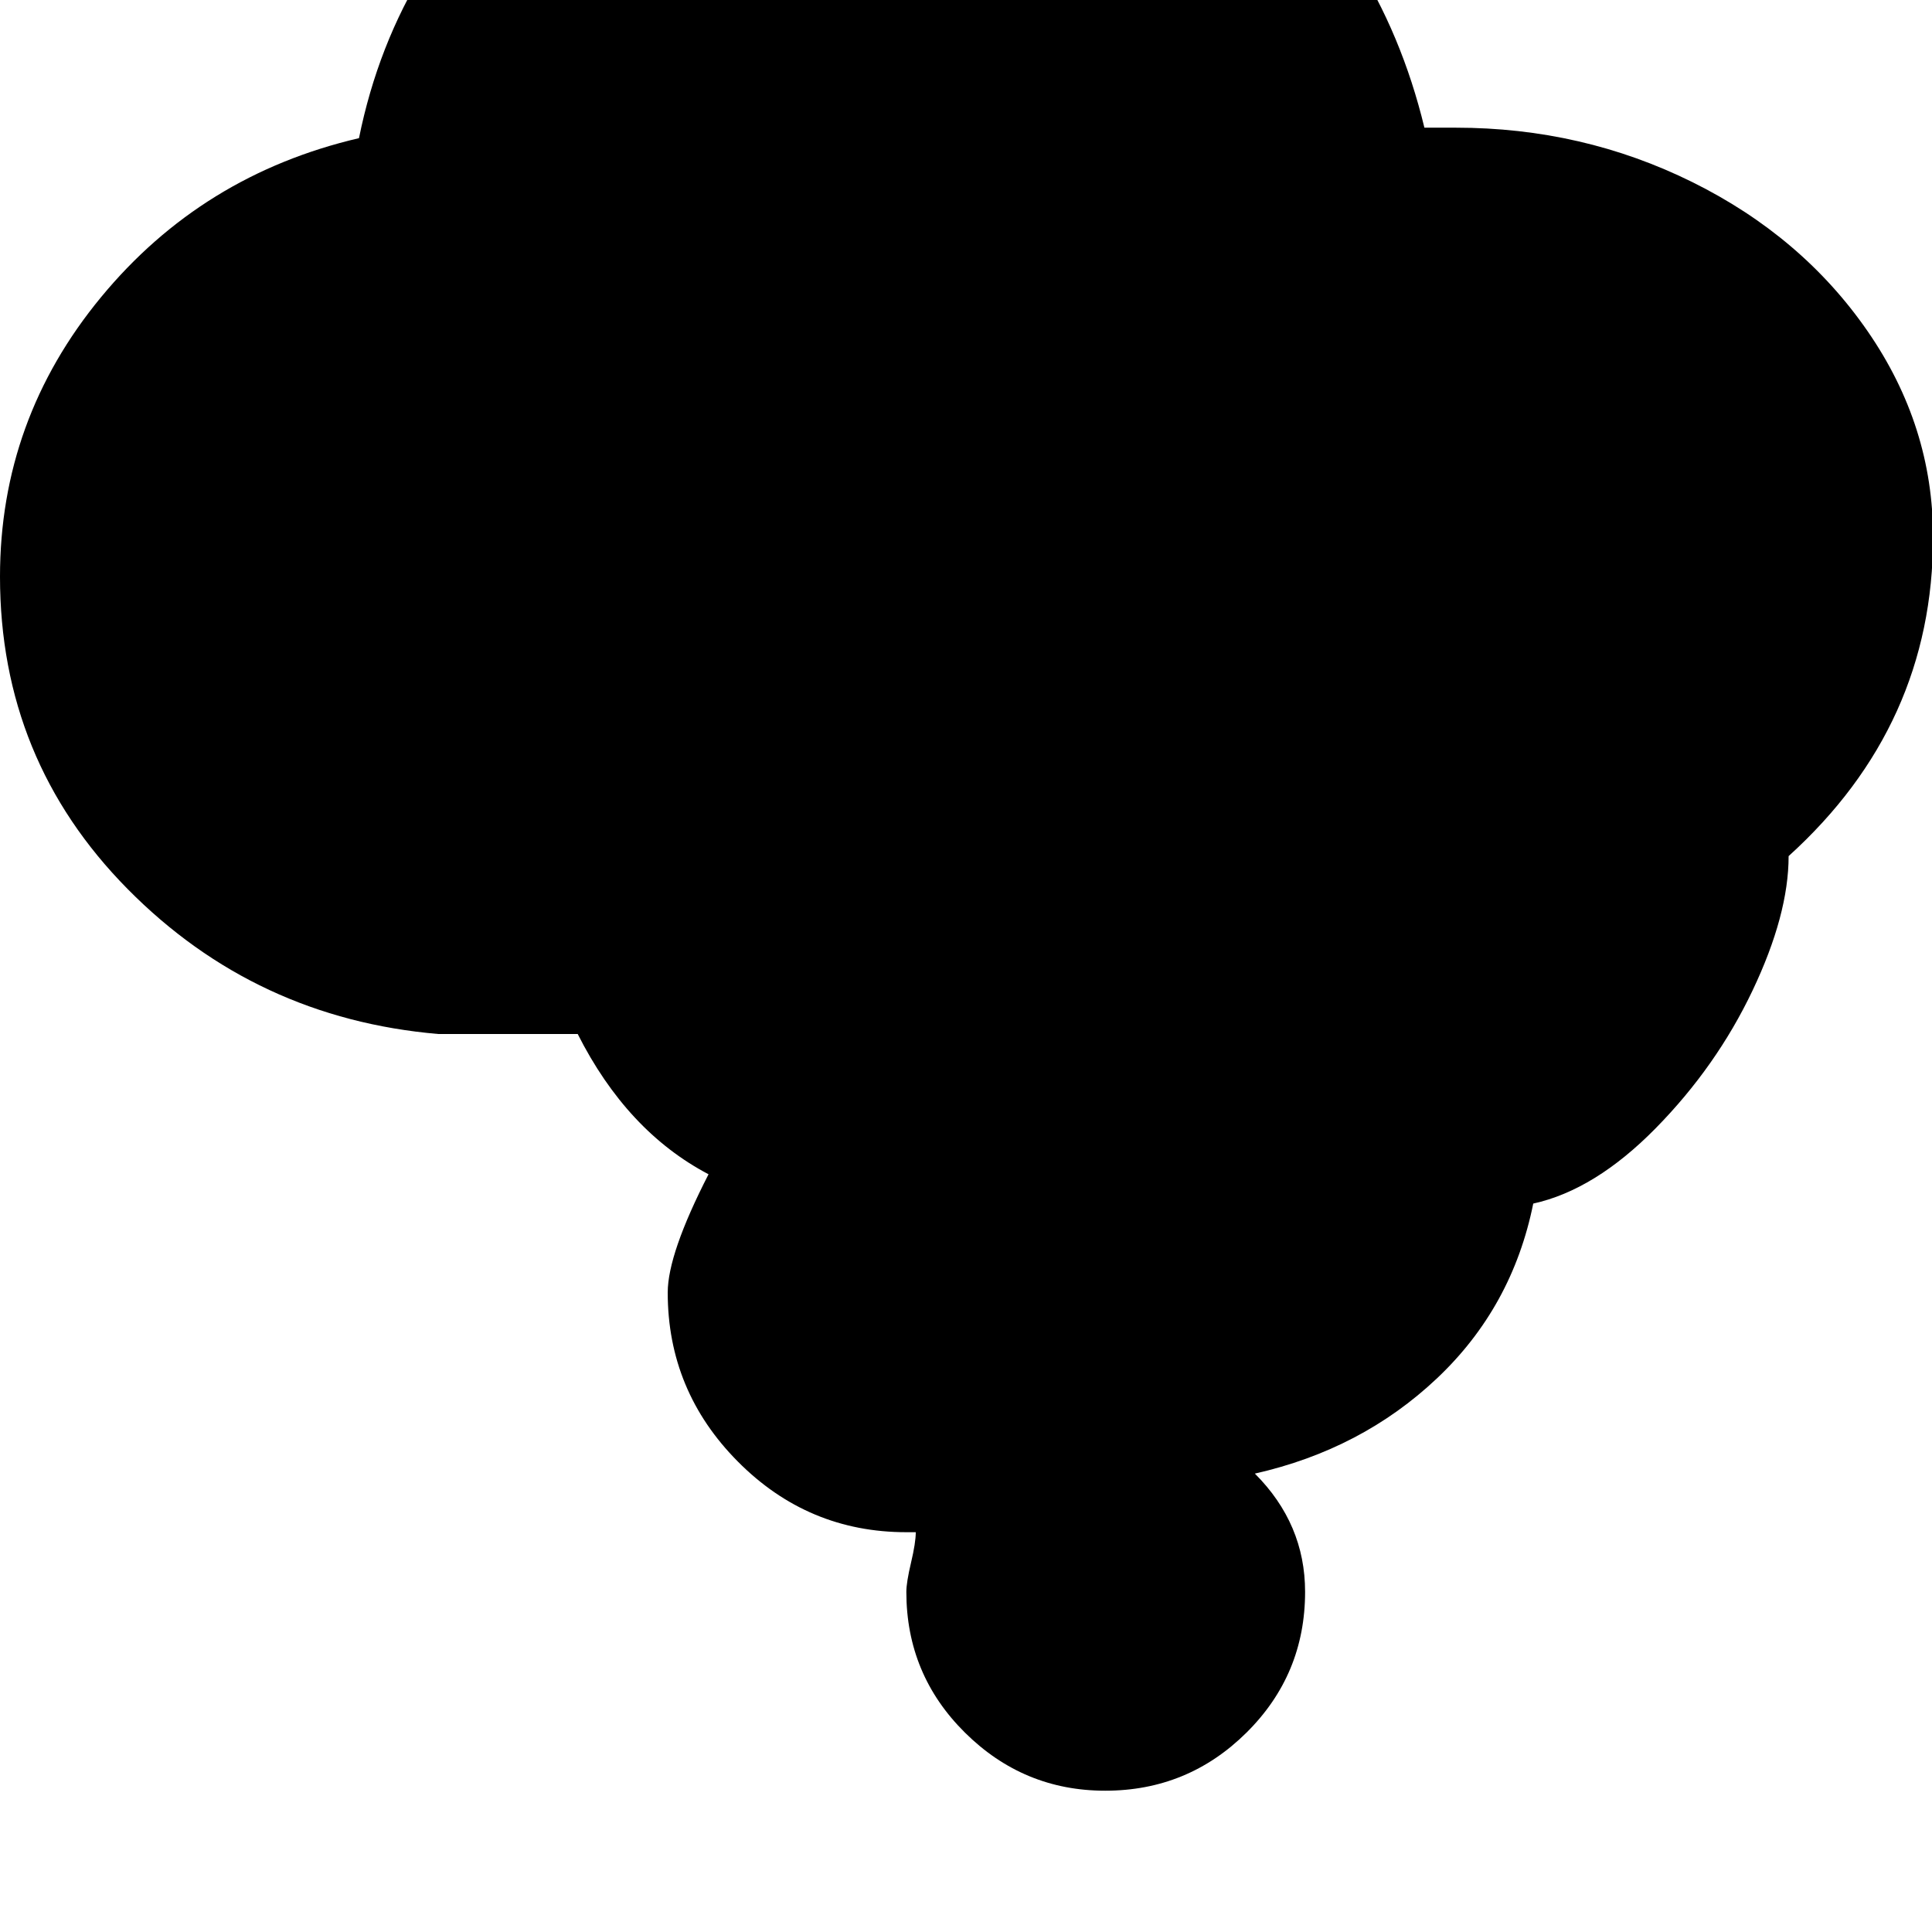
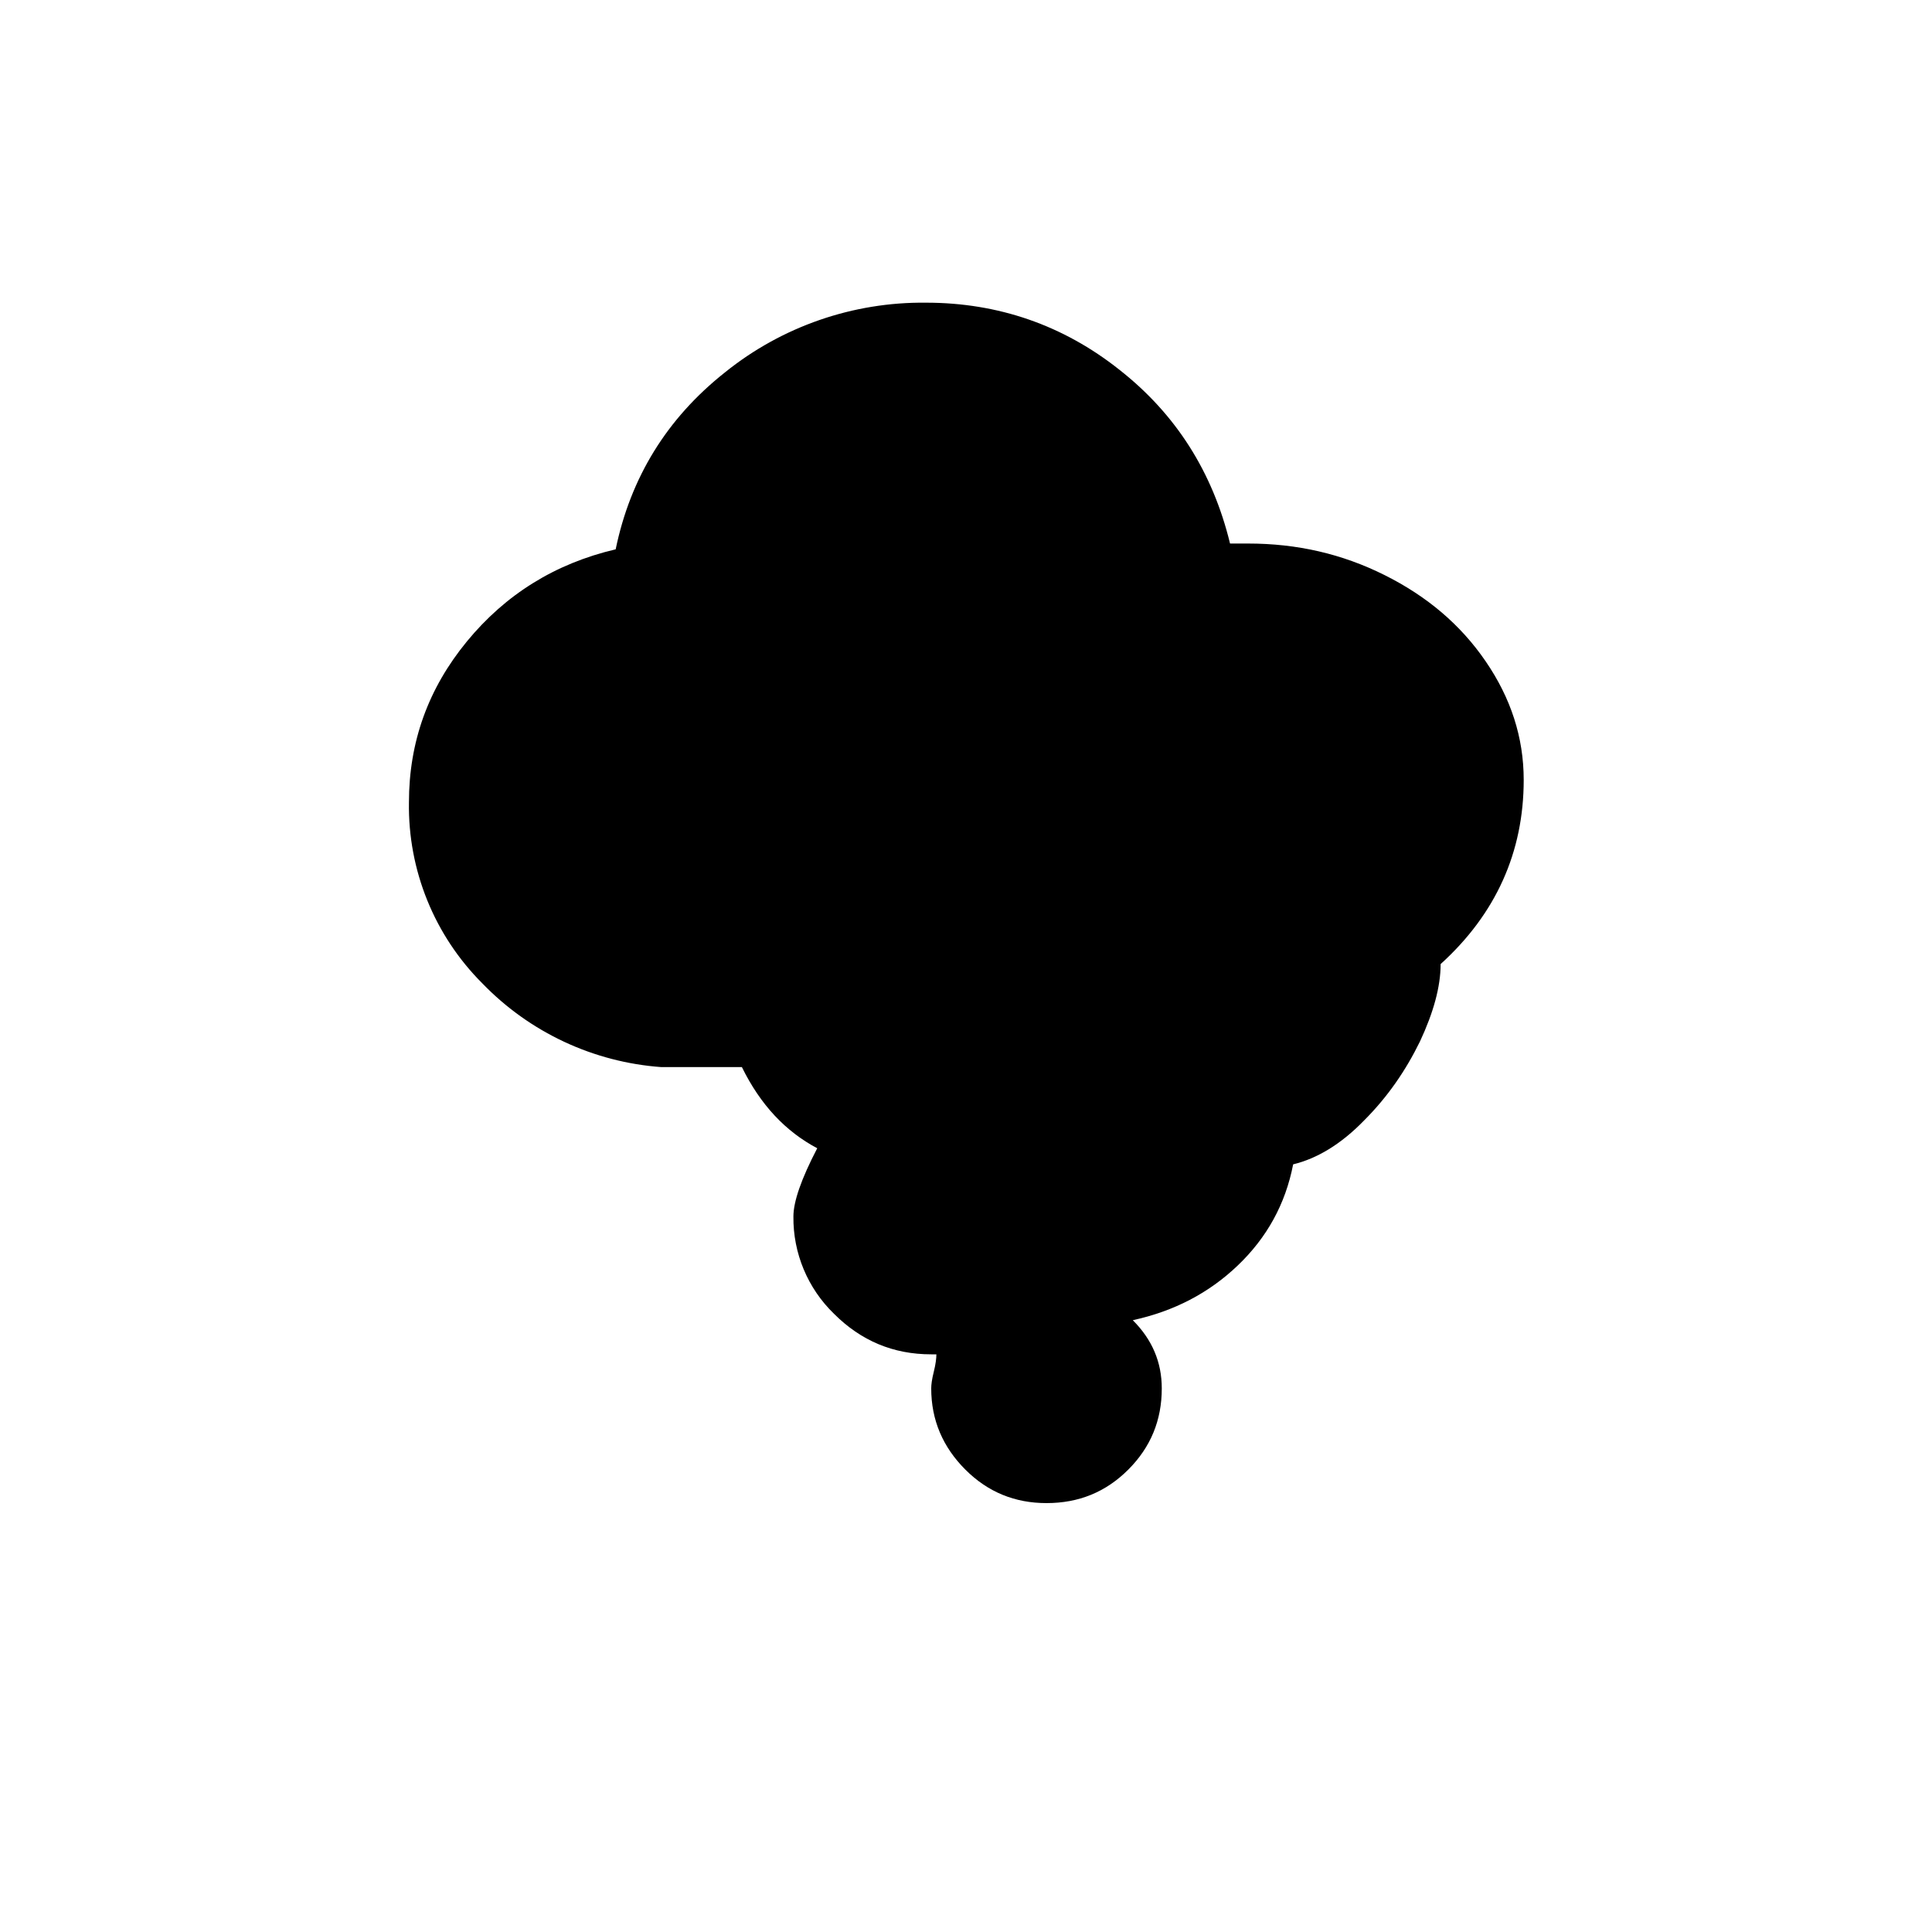
- <svg xmlns="http://www.w3.org/2000/svg" width="64" height="64" viewBox="0 0 1846 1846">
-   <path d="M0 551q0-150 96.5-267T343 132q36-178 181.5-293.5T857-277q180 0 320.5 110.5T1361 122h30q121 0 226 52t167.5 142.5T1847 513q0 180-138 305 0 56-34.5 128.5T1582 1078t-117 72q-20 99-92 167t-174 91q48 48 48 113 0 79-56 134.5t-135 55.5q-78 0-134-55.5T866 1521q0-9 4.5-28t4.5-29h-9q-94 0-161-67.5T638 1235q0-37 39-113-78-41-125-134H419q-175-15-297-138.5T0 551z" />
+ <svg xmlns="http://www.w3.org/2000/svg" viewBox="0 0 30 30">
+   <path d="M6.35 12.46c0-.94.3-1.77.9-2.5s1.37-1.21 2.31-1.43c.23-1.11.79-2.03 1.7-2.75a4.89 4.89 0 0 1 3.12-1.08c1.12 0 2.13.35 3 1.04.88.69 1.45 1.59 1.72 2.7h.28c.76 0 1.46.16 2.12.49s1.18.77 1.57 1.34c.39.57.59 1.18.59 1.84 0 1.12-.43 2.08-1.29 2.86 0 .35-.11.75-.32 1.2-.22.45-.5.86-.87 1.23-.36.37-.73.59-1.1.68-.12.62-.41 1.14-.86 1.57s-.99.71-1.63.85c.3.3.45.65.45 1.06 0 .49-.17.91-.52 1.26s-.77.52-1.27.52c-.49 0-.91-.17-1.26-.52s-.53-.77-.53-1.26c0-.06.01-.14.04-.26s.04-.21.04-.27h-.08c-.59 0-1.09-.21-1.51-.63a2.07 2.07 0 0 1-.63-1.51c0-.23.12-.58.37-1.06-.49-.26-.88-.67-1.17-1.26h-1.25a4.296 4.296 0 0 1-2.78-1.3 3.888 3.888 0 0 1-1.14-2.81z" />
</svg>
